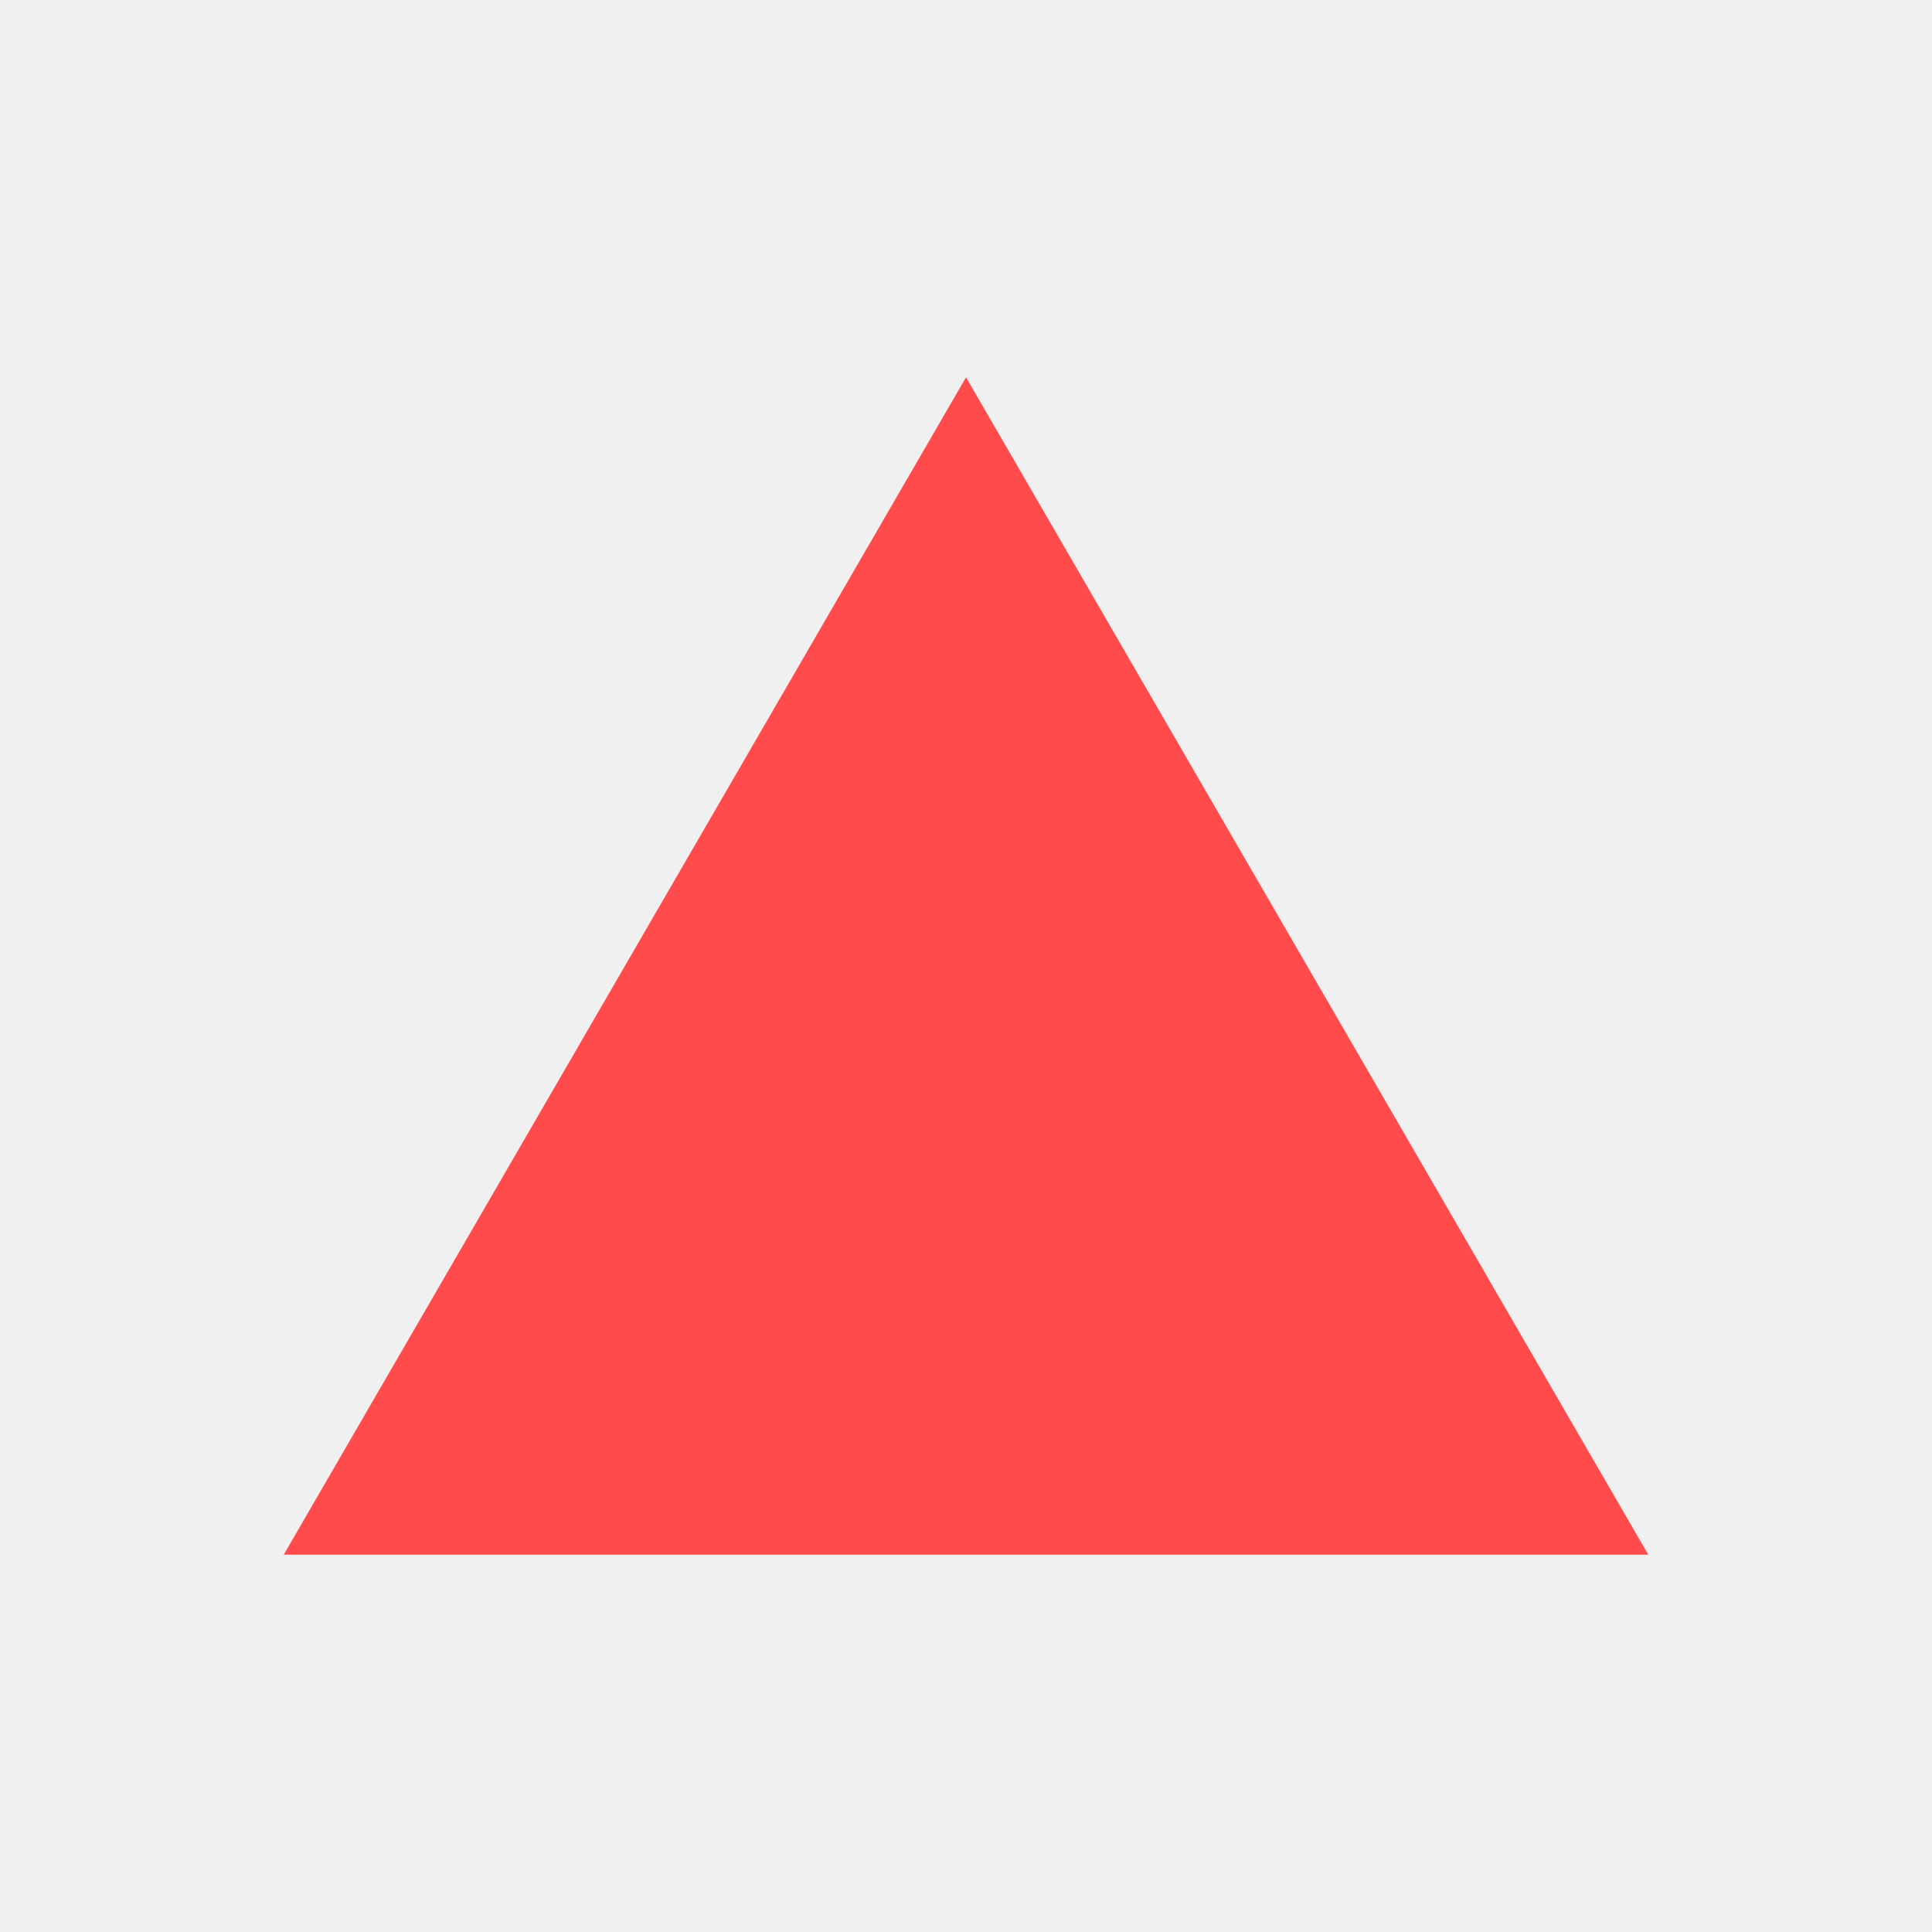
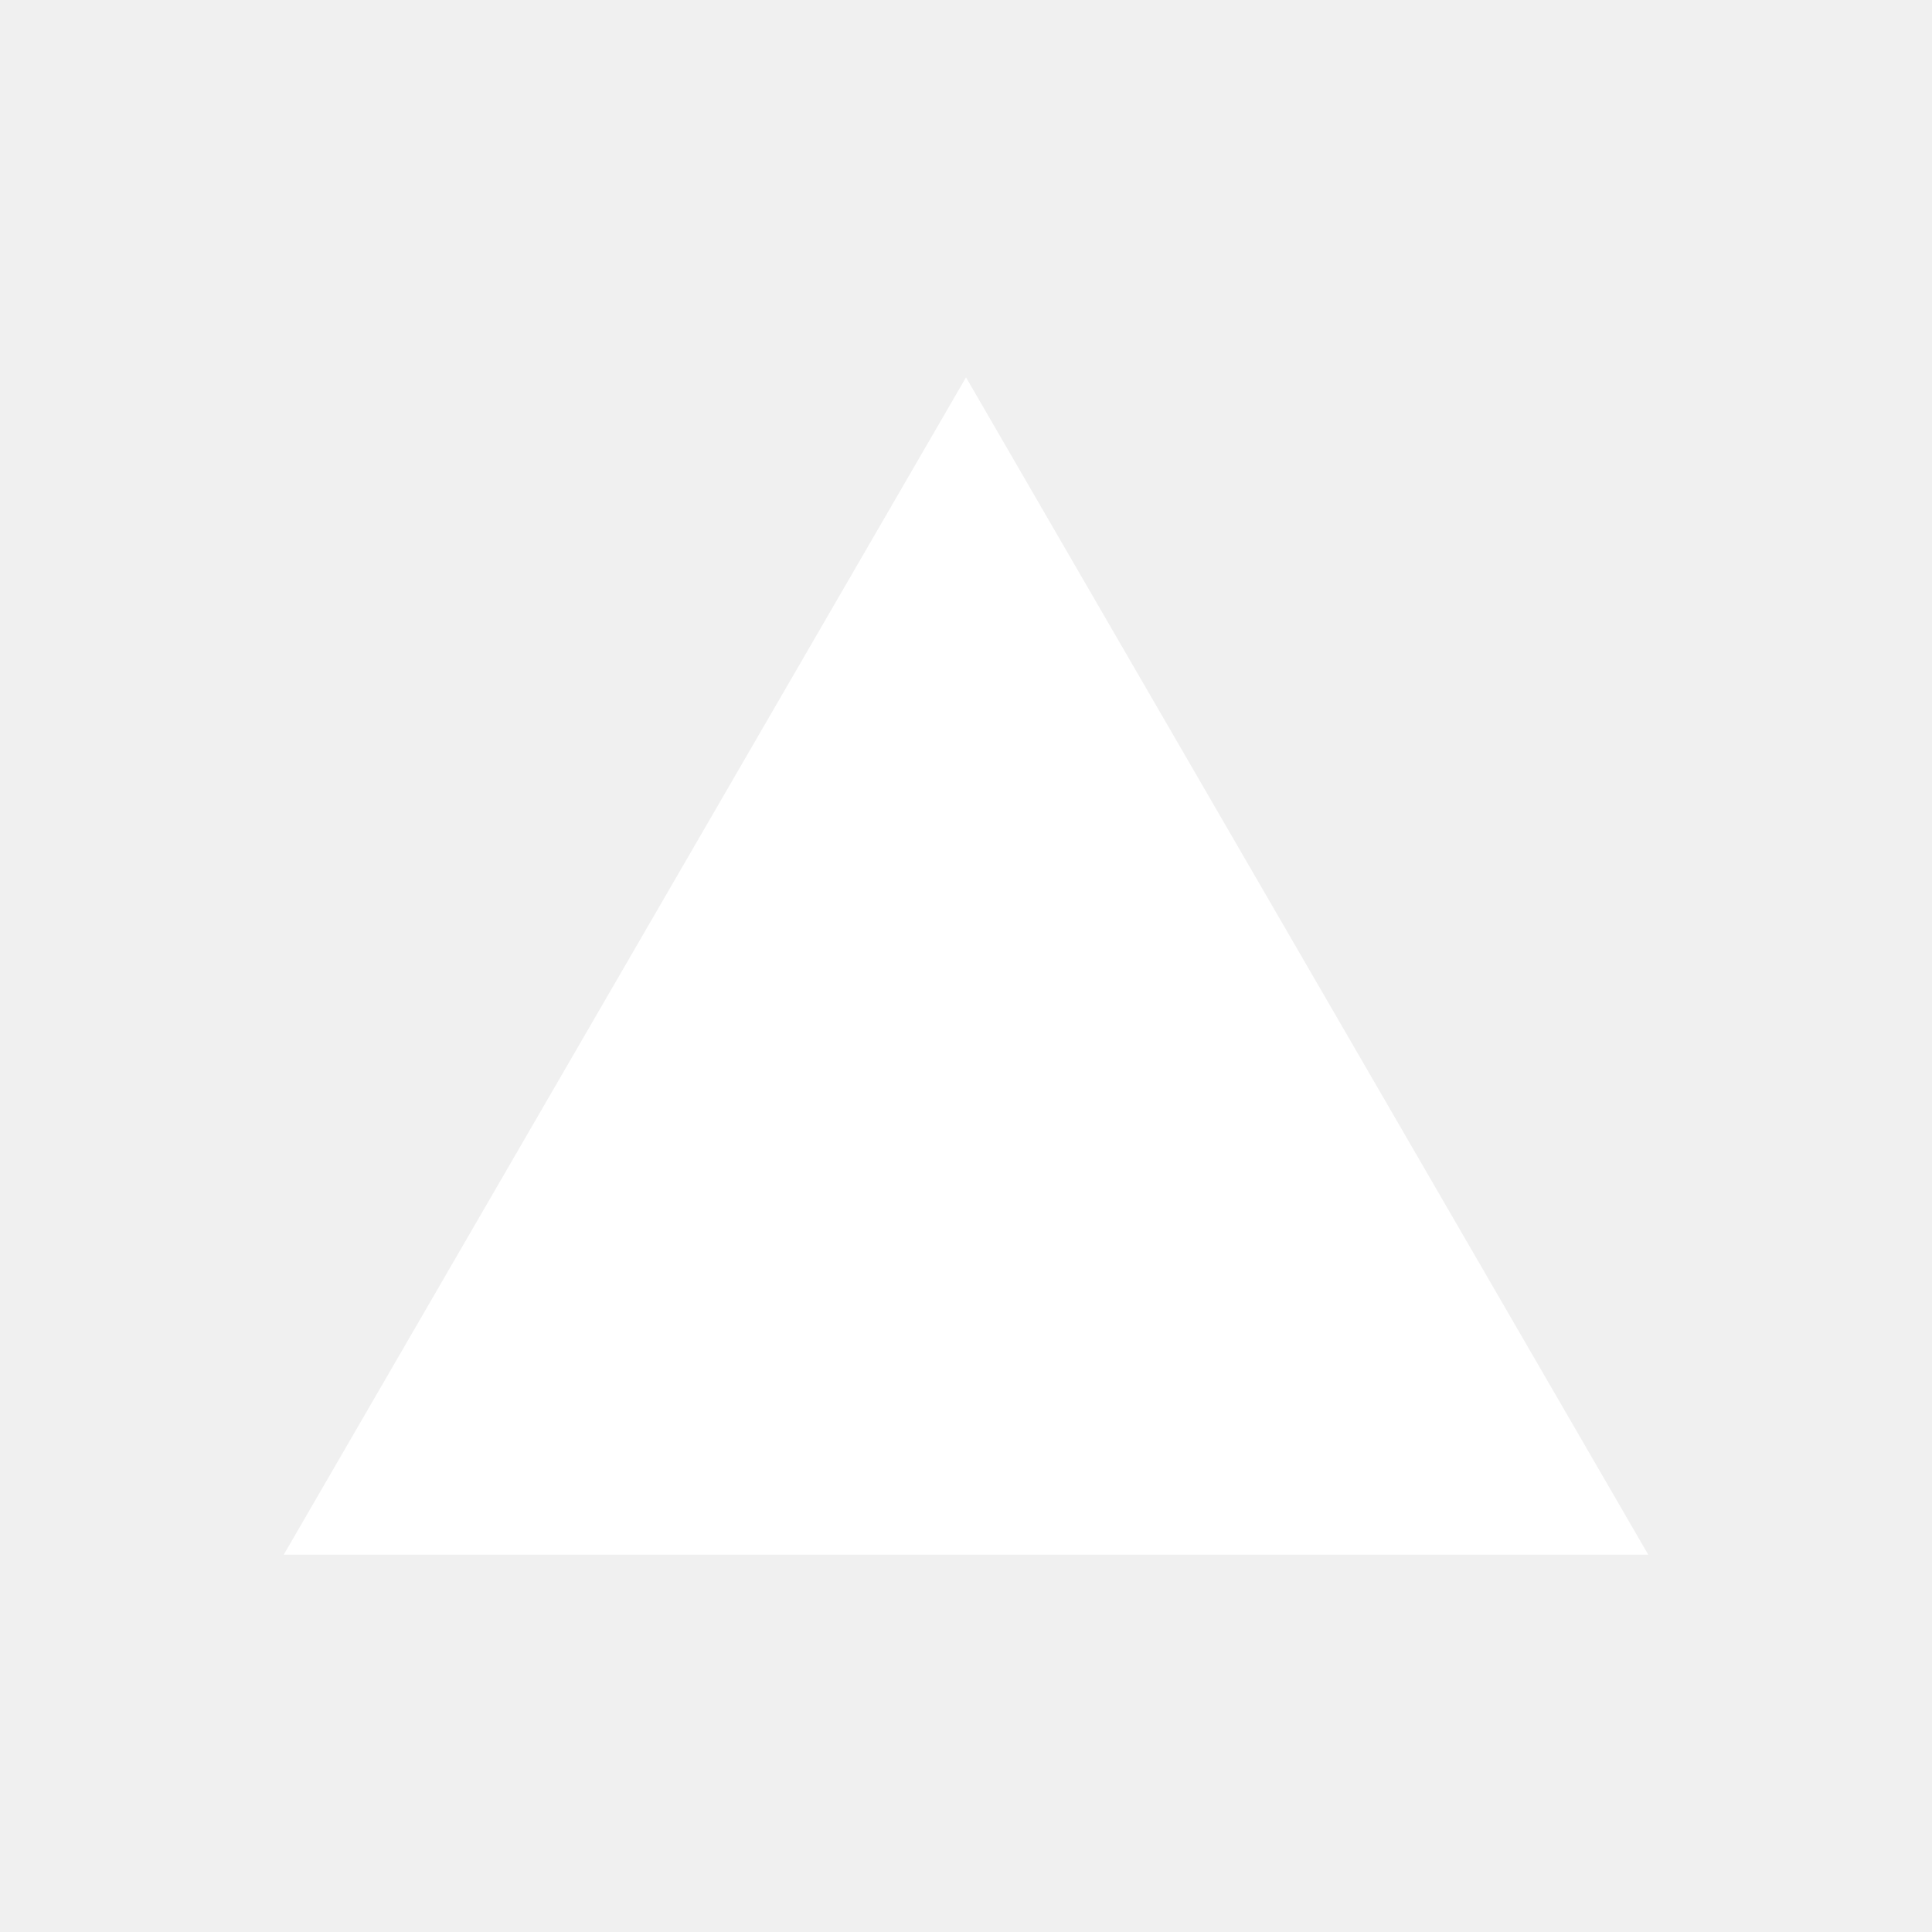
<svg xmlns="http://www.w3.org/2000/svg" version="1.1" id="Camada_1" x="0px" y="0px" viewBox="0 0 64 64" style="enable-background:new 0 0 64 64;" xml:space="preserve">
  <style type="text/css">
- 	.st0{fill:#FF4B4B;}
+ 	.st0{fill:#FFFFFF;}
</style>
  <polygon class="st0" points="32,12.5 9.4,51.5 54.6,51.5 " />
</svg>
